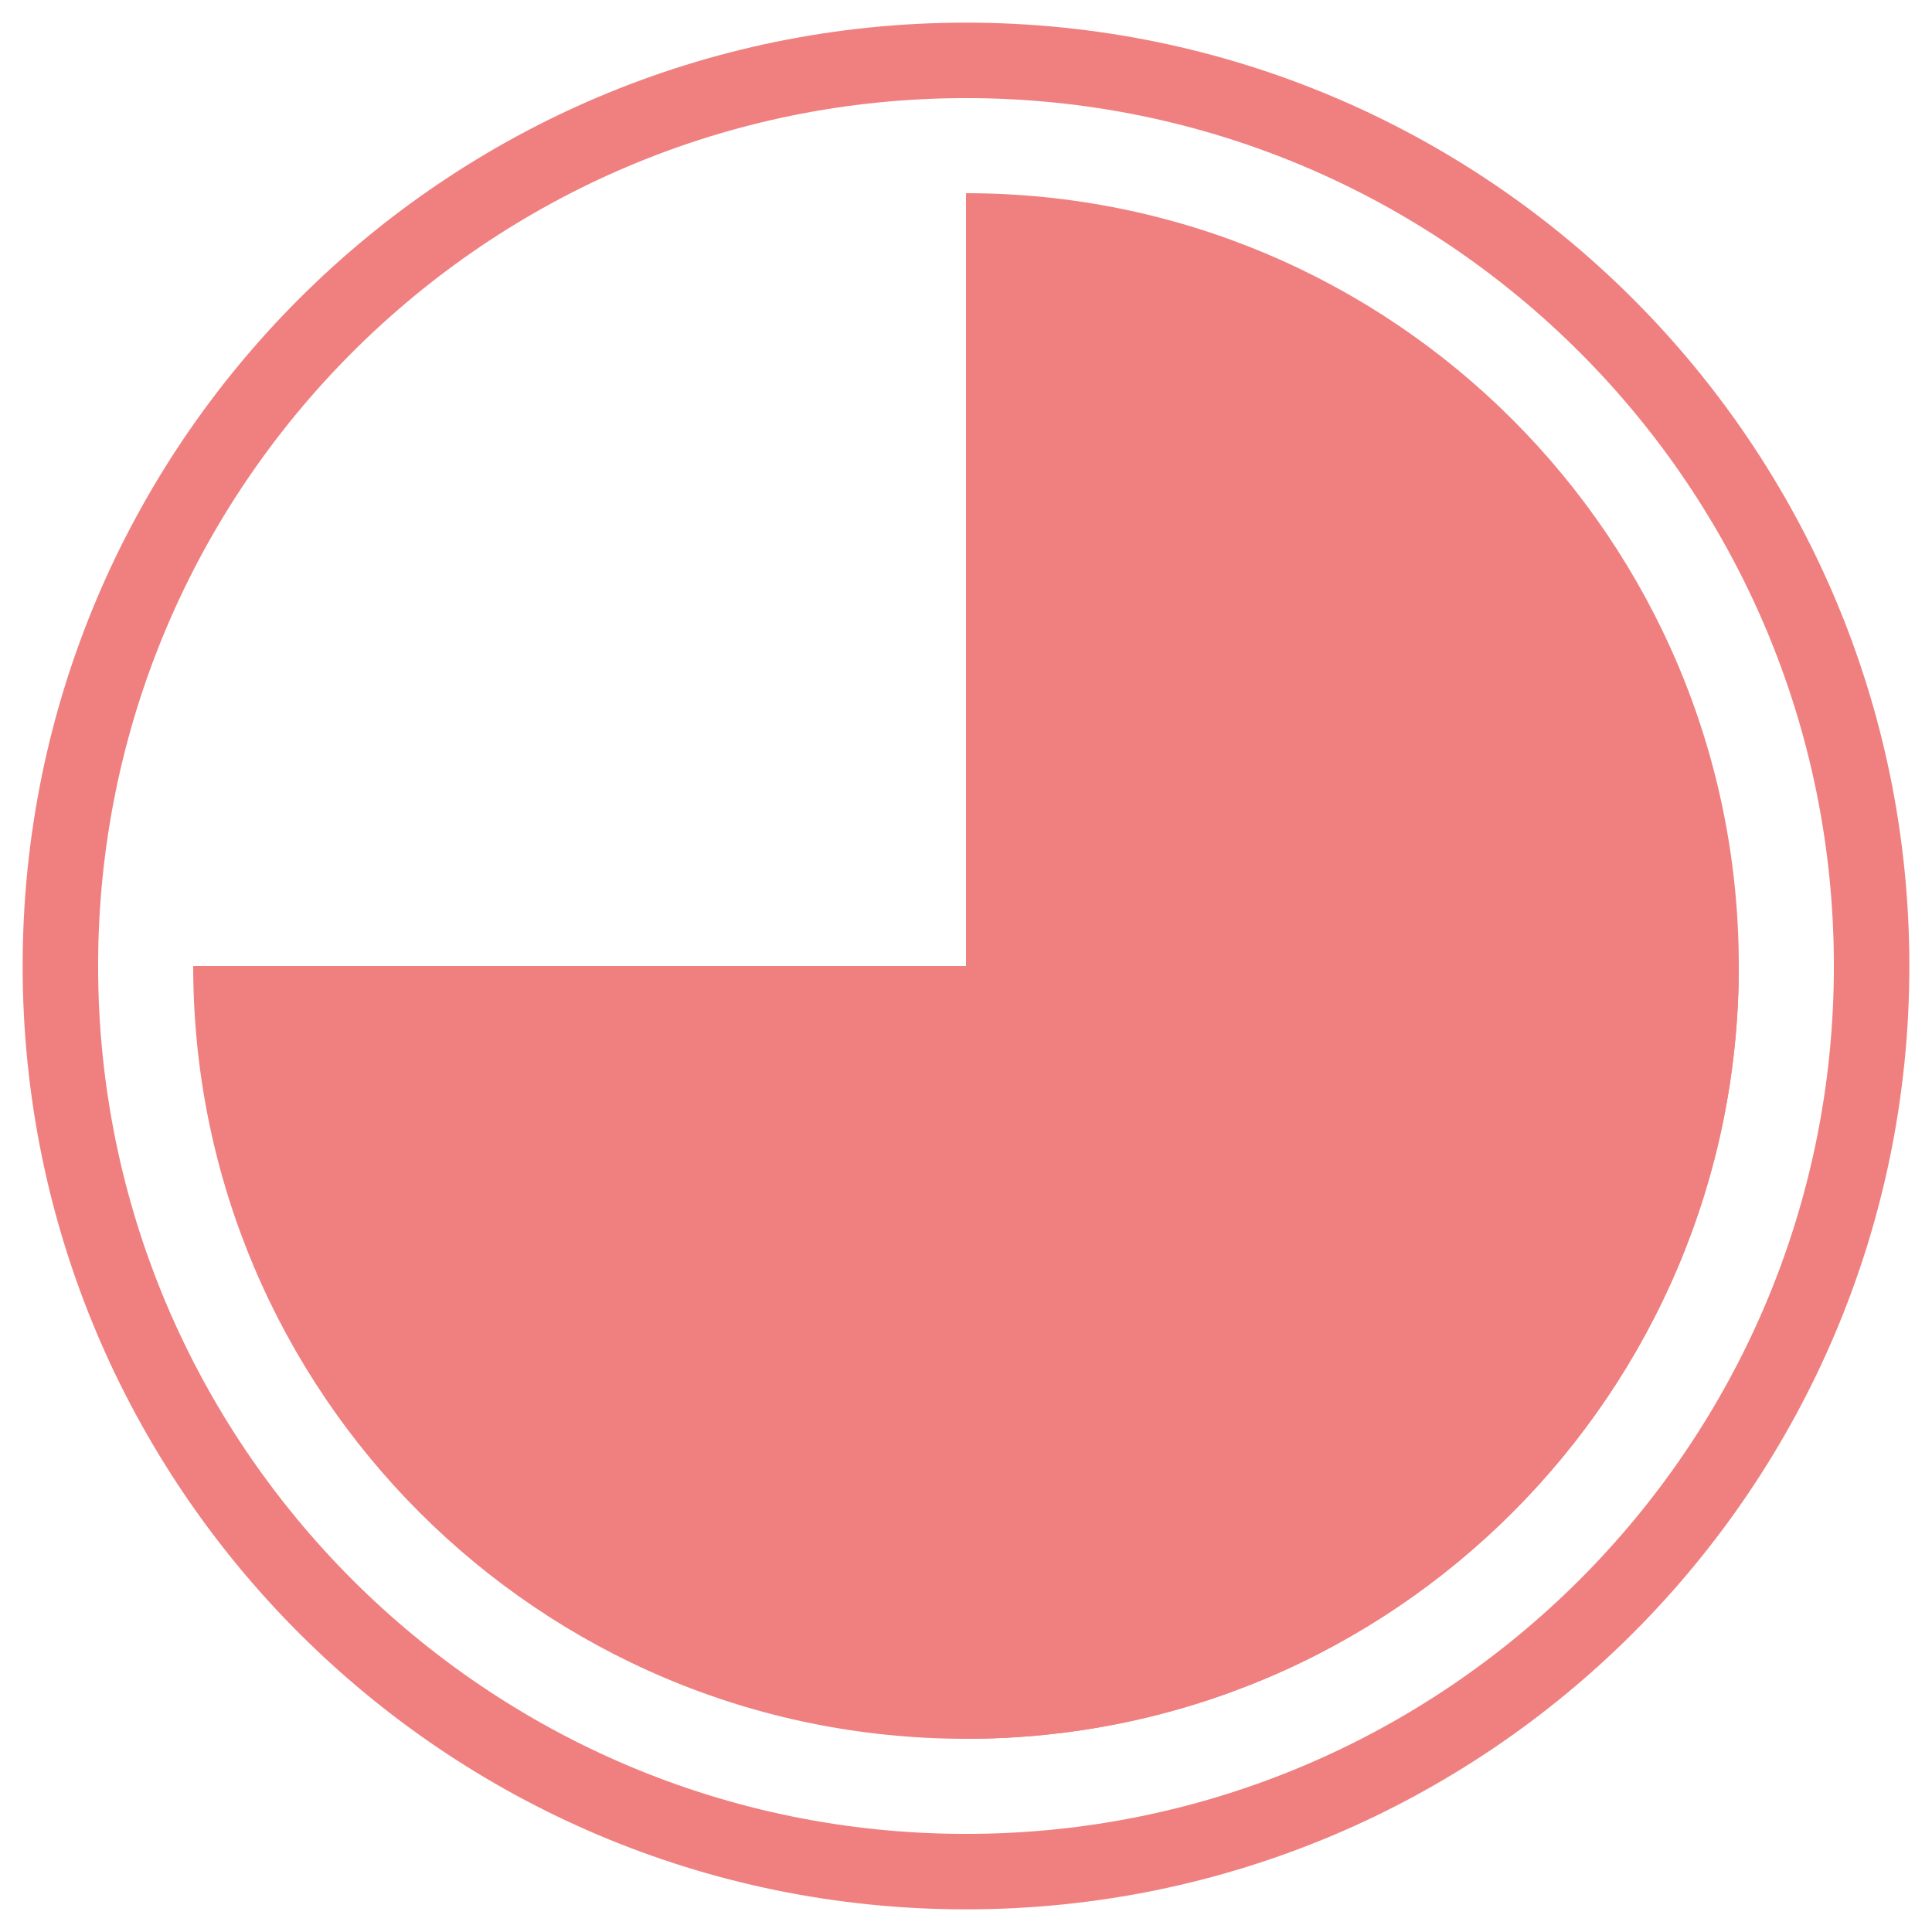
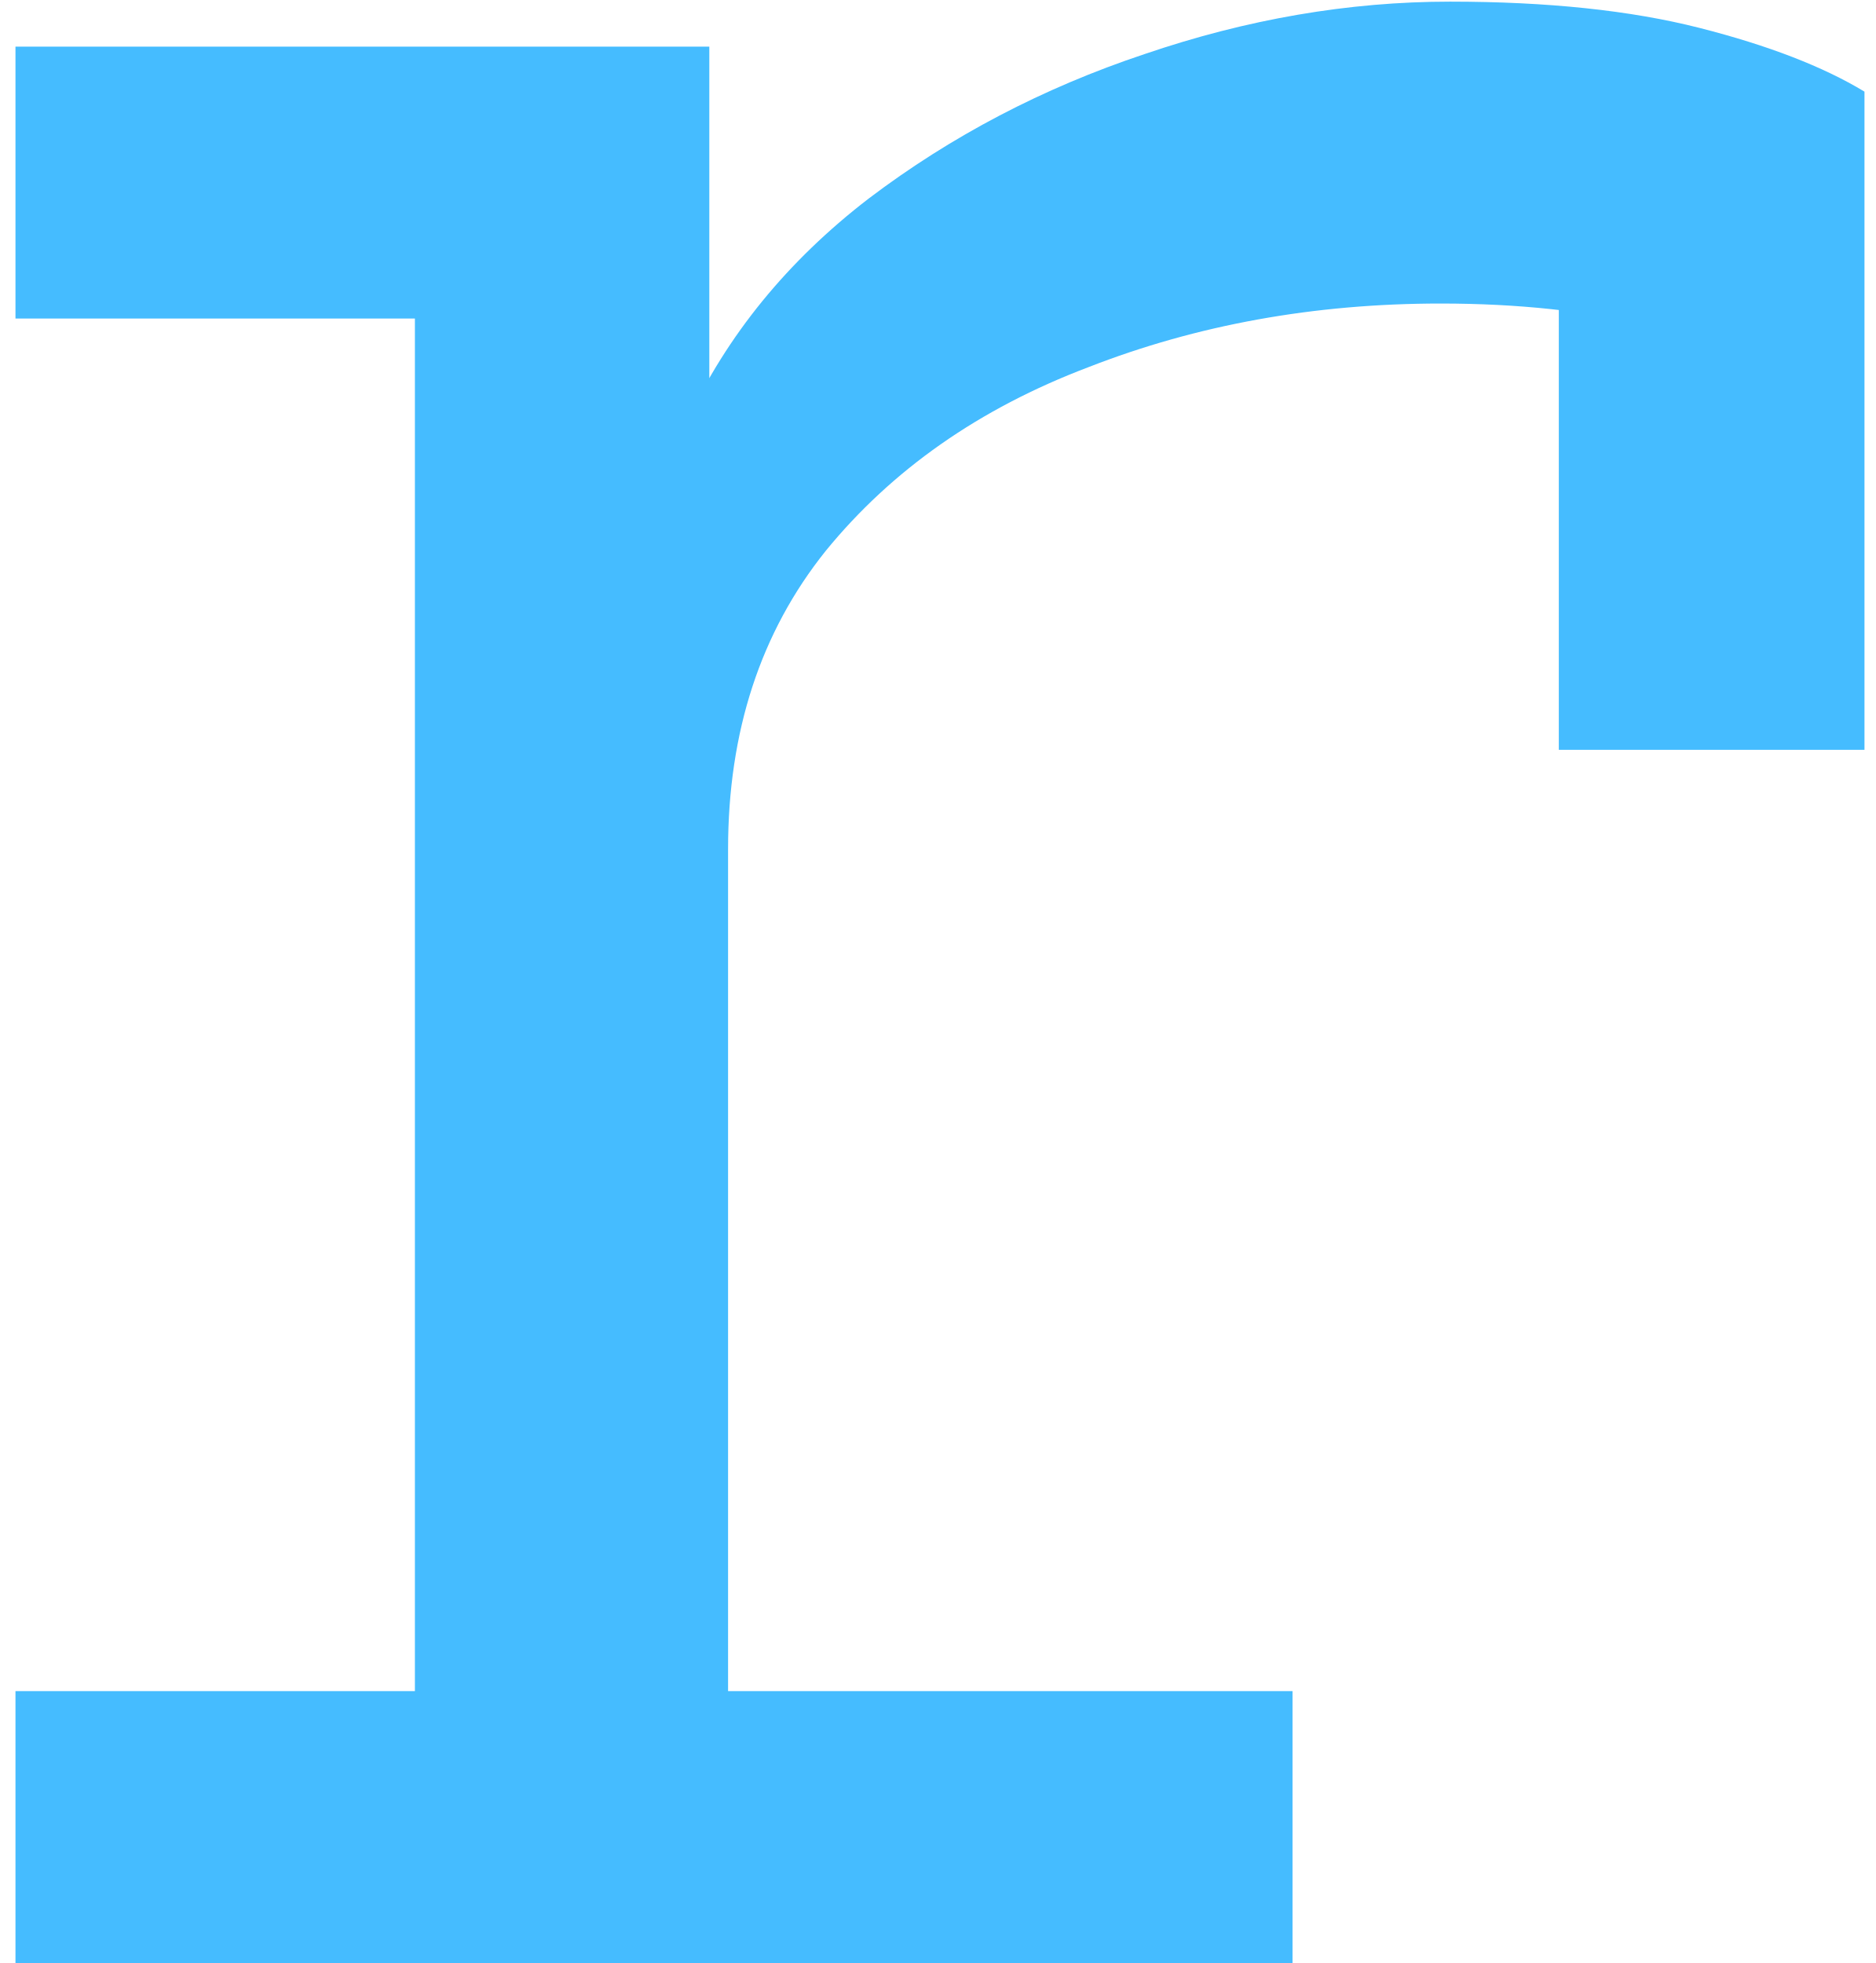
- <svg xmlns="http://www.w3.org/2000/svg" id="svg_document" width="512px" height="512px" style="zoom:1" baseProfile="full" version="1.1" viewBox="0 0 512 512">
-   <defs id="svg_document_defs">
-     <clipPath id="halfCircle">
-       <rect id="rect1" x="50%" width="50%" height="100%" />
-     </clipPath>
-     <clipPath id="smallHalfCircle">
-       <rect id="rect2" y="50%" width="100%" height="100%" />
-     </clipPath>
-   </defs>
-   <g id="main_group">
-     <circle id="outer_circle" transform="" cx="256px" cy="256px" r="240px" fill="none" stroke="#f08080" stroke-width="20" />
-     <circle id="circle1" cx="256px" cy="256px" r="40%" clip-path="url(#halfCircle)" fill="#f08080" />
-     <circle id="circle2" cx="256px" cy="256px" r="40%" clip-path="url(#smallHalfCircle)" fill="#f08080" />
-   </g>
+ <svg xmlns="http://www.w3.org/2000/svg" width="64" height="67" viewBox="0 0 64 67" fill="none">
+   <path d="M0.528 67V57.72H14.16V10.872H0.528V1.592H24.208V16.248L23.44 14.392C24.805 11.448 26.875 8.909 29.648 6.776C32.464 4.643 35.6 3 39.056 1.848C42.555 0.653 46.032 0.056 49.488 0.056C52.816 0.056 55.653 0.355 58 0.952C60.347 1.549 62.224 2.275 63.632 3.128V25.592H53.2V6.2L56.4 11.192C55.333 10.893 54.181 10.68 52.944 10.552C51.749 10.424 50.491 10.36 49.168 10.36C44.859 10.36 40.848 11.085 37.136 12.536C33.424 13.944 30.437 16.035 28.176 18.808C25.957 21.581 24.848 24.973 24.848 28.984V57.72H44.112V67H0.528Z" fill="#45BCFF" />
</svg>
